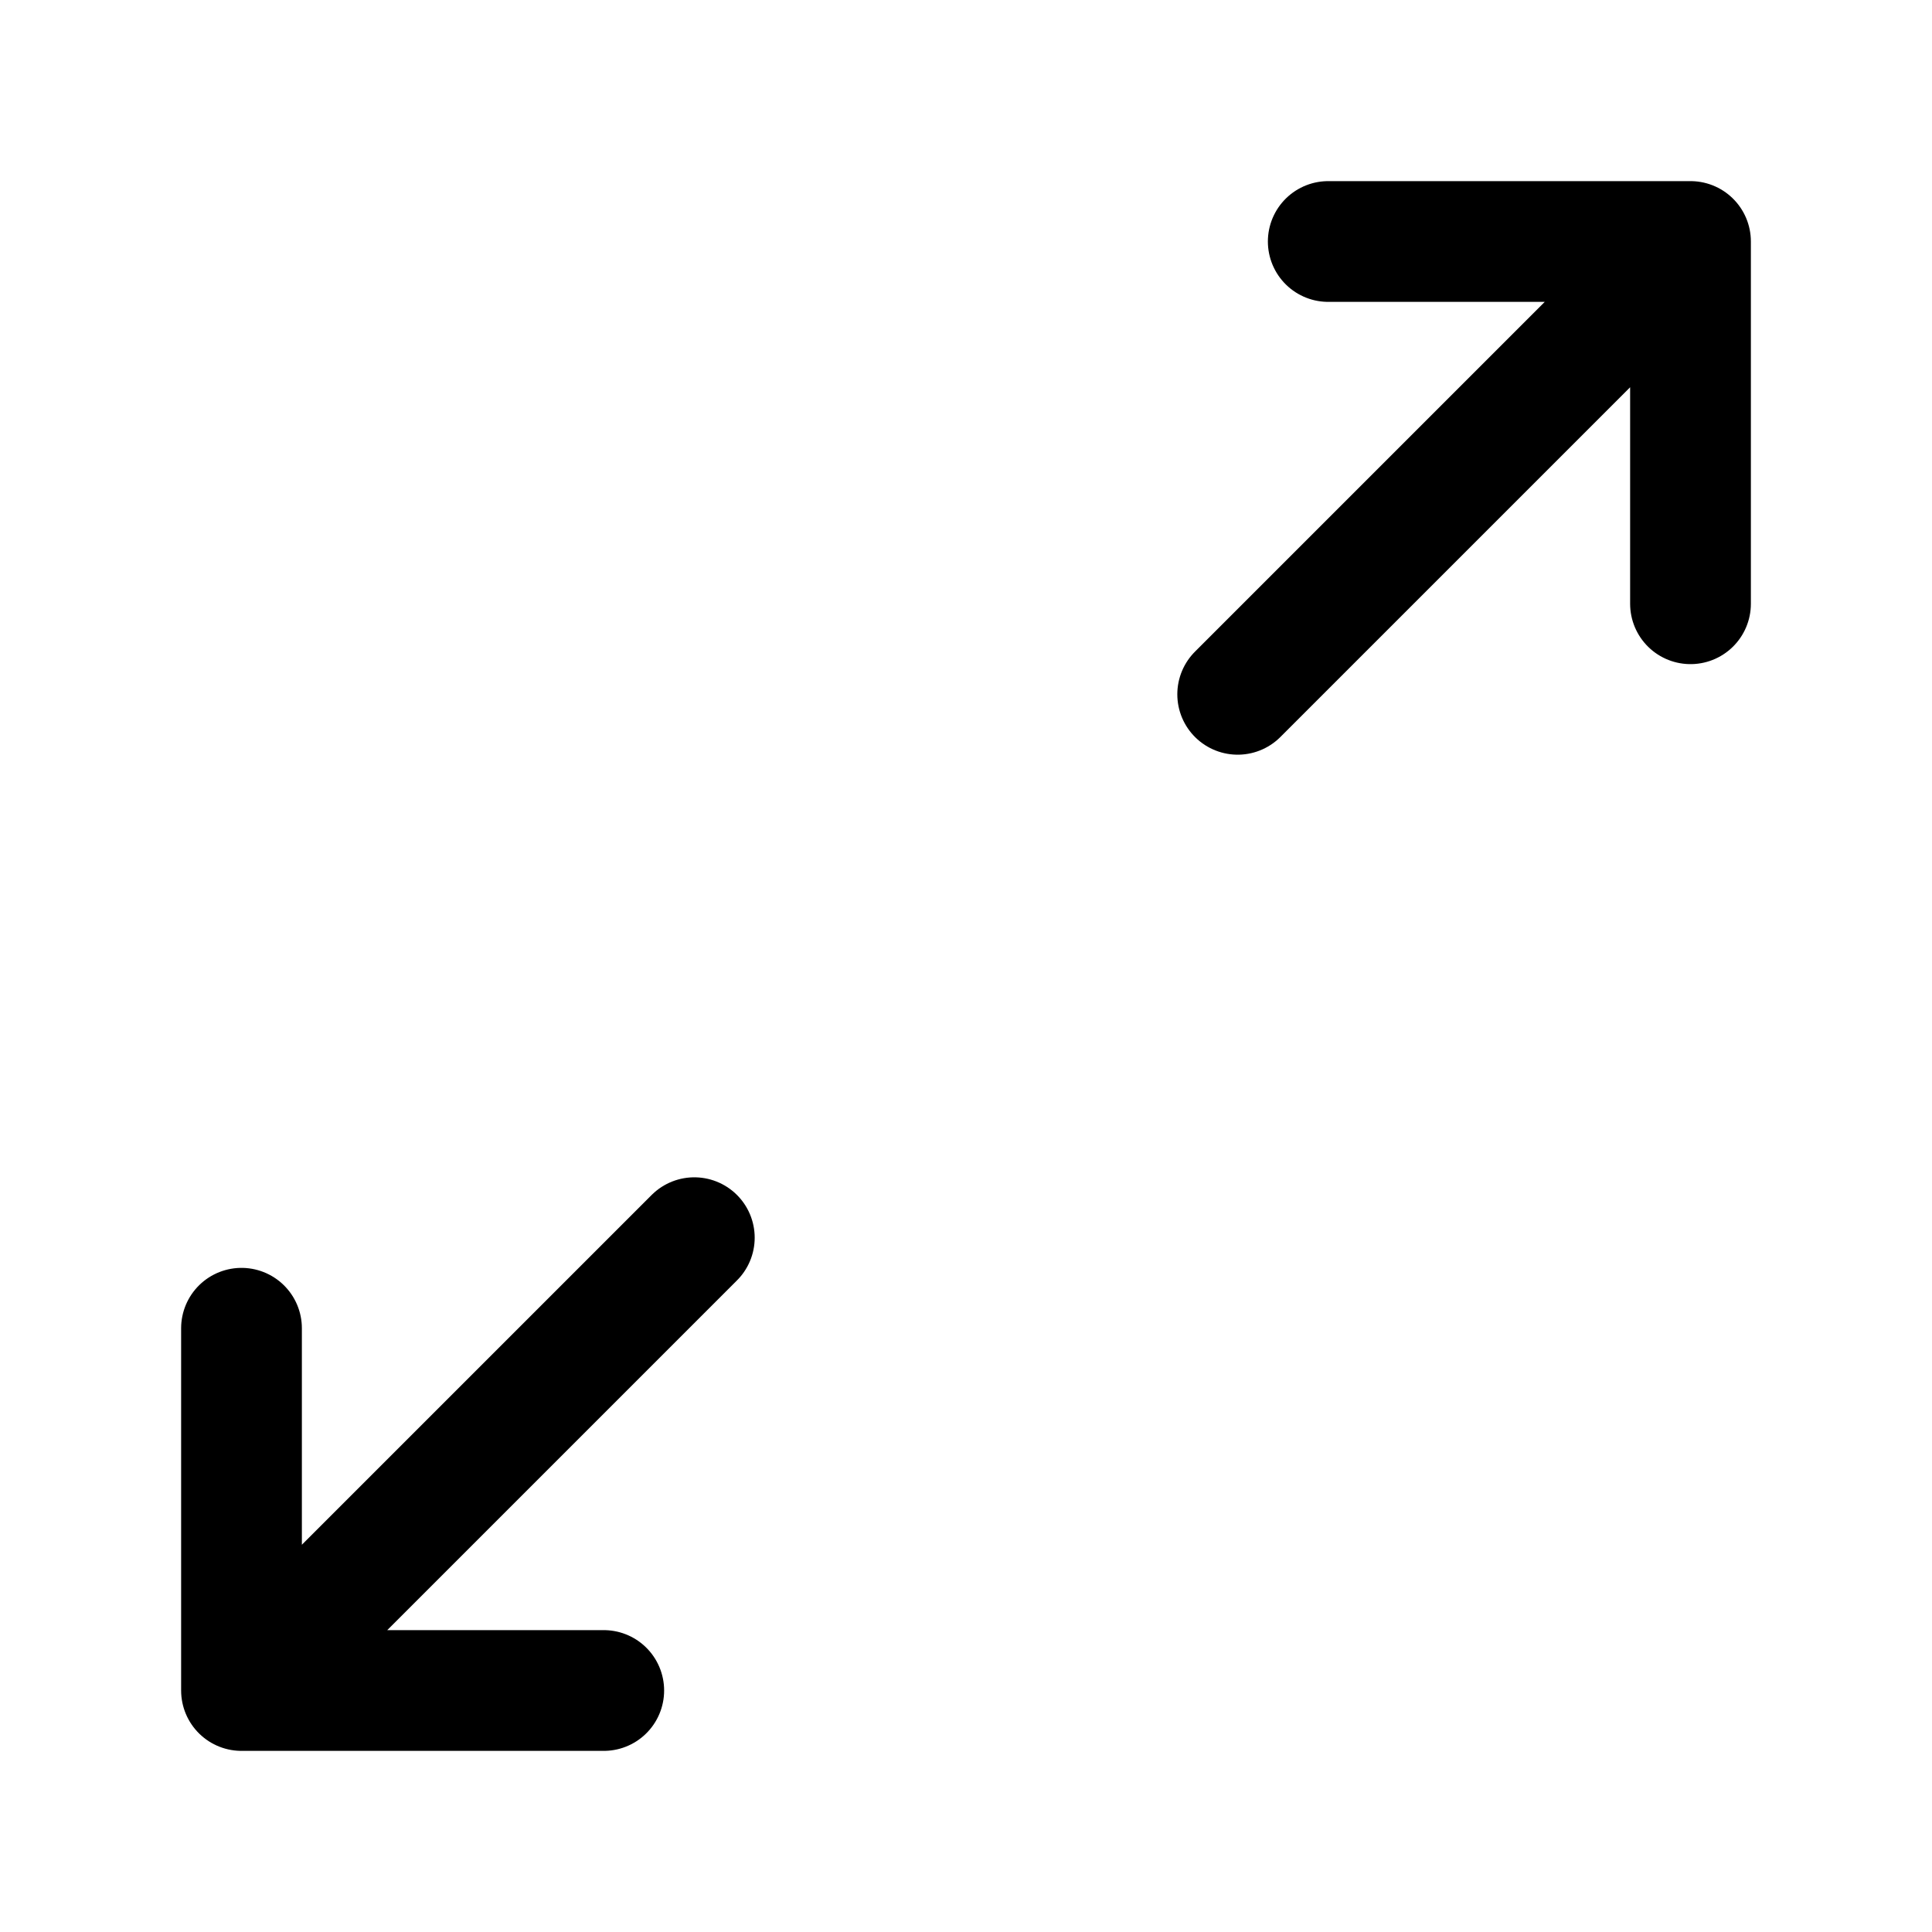
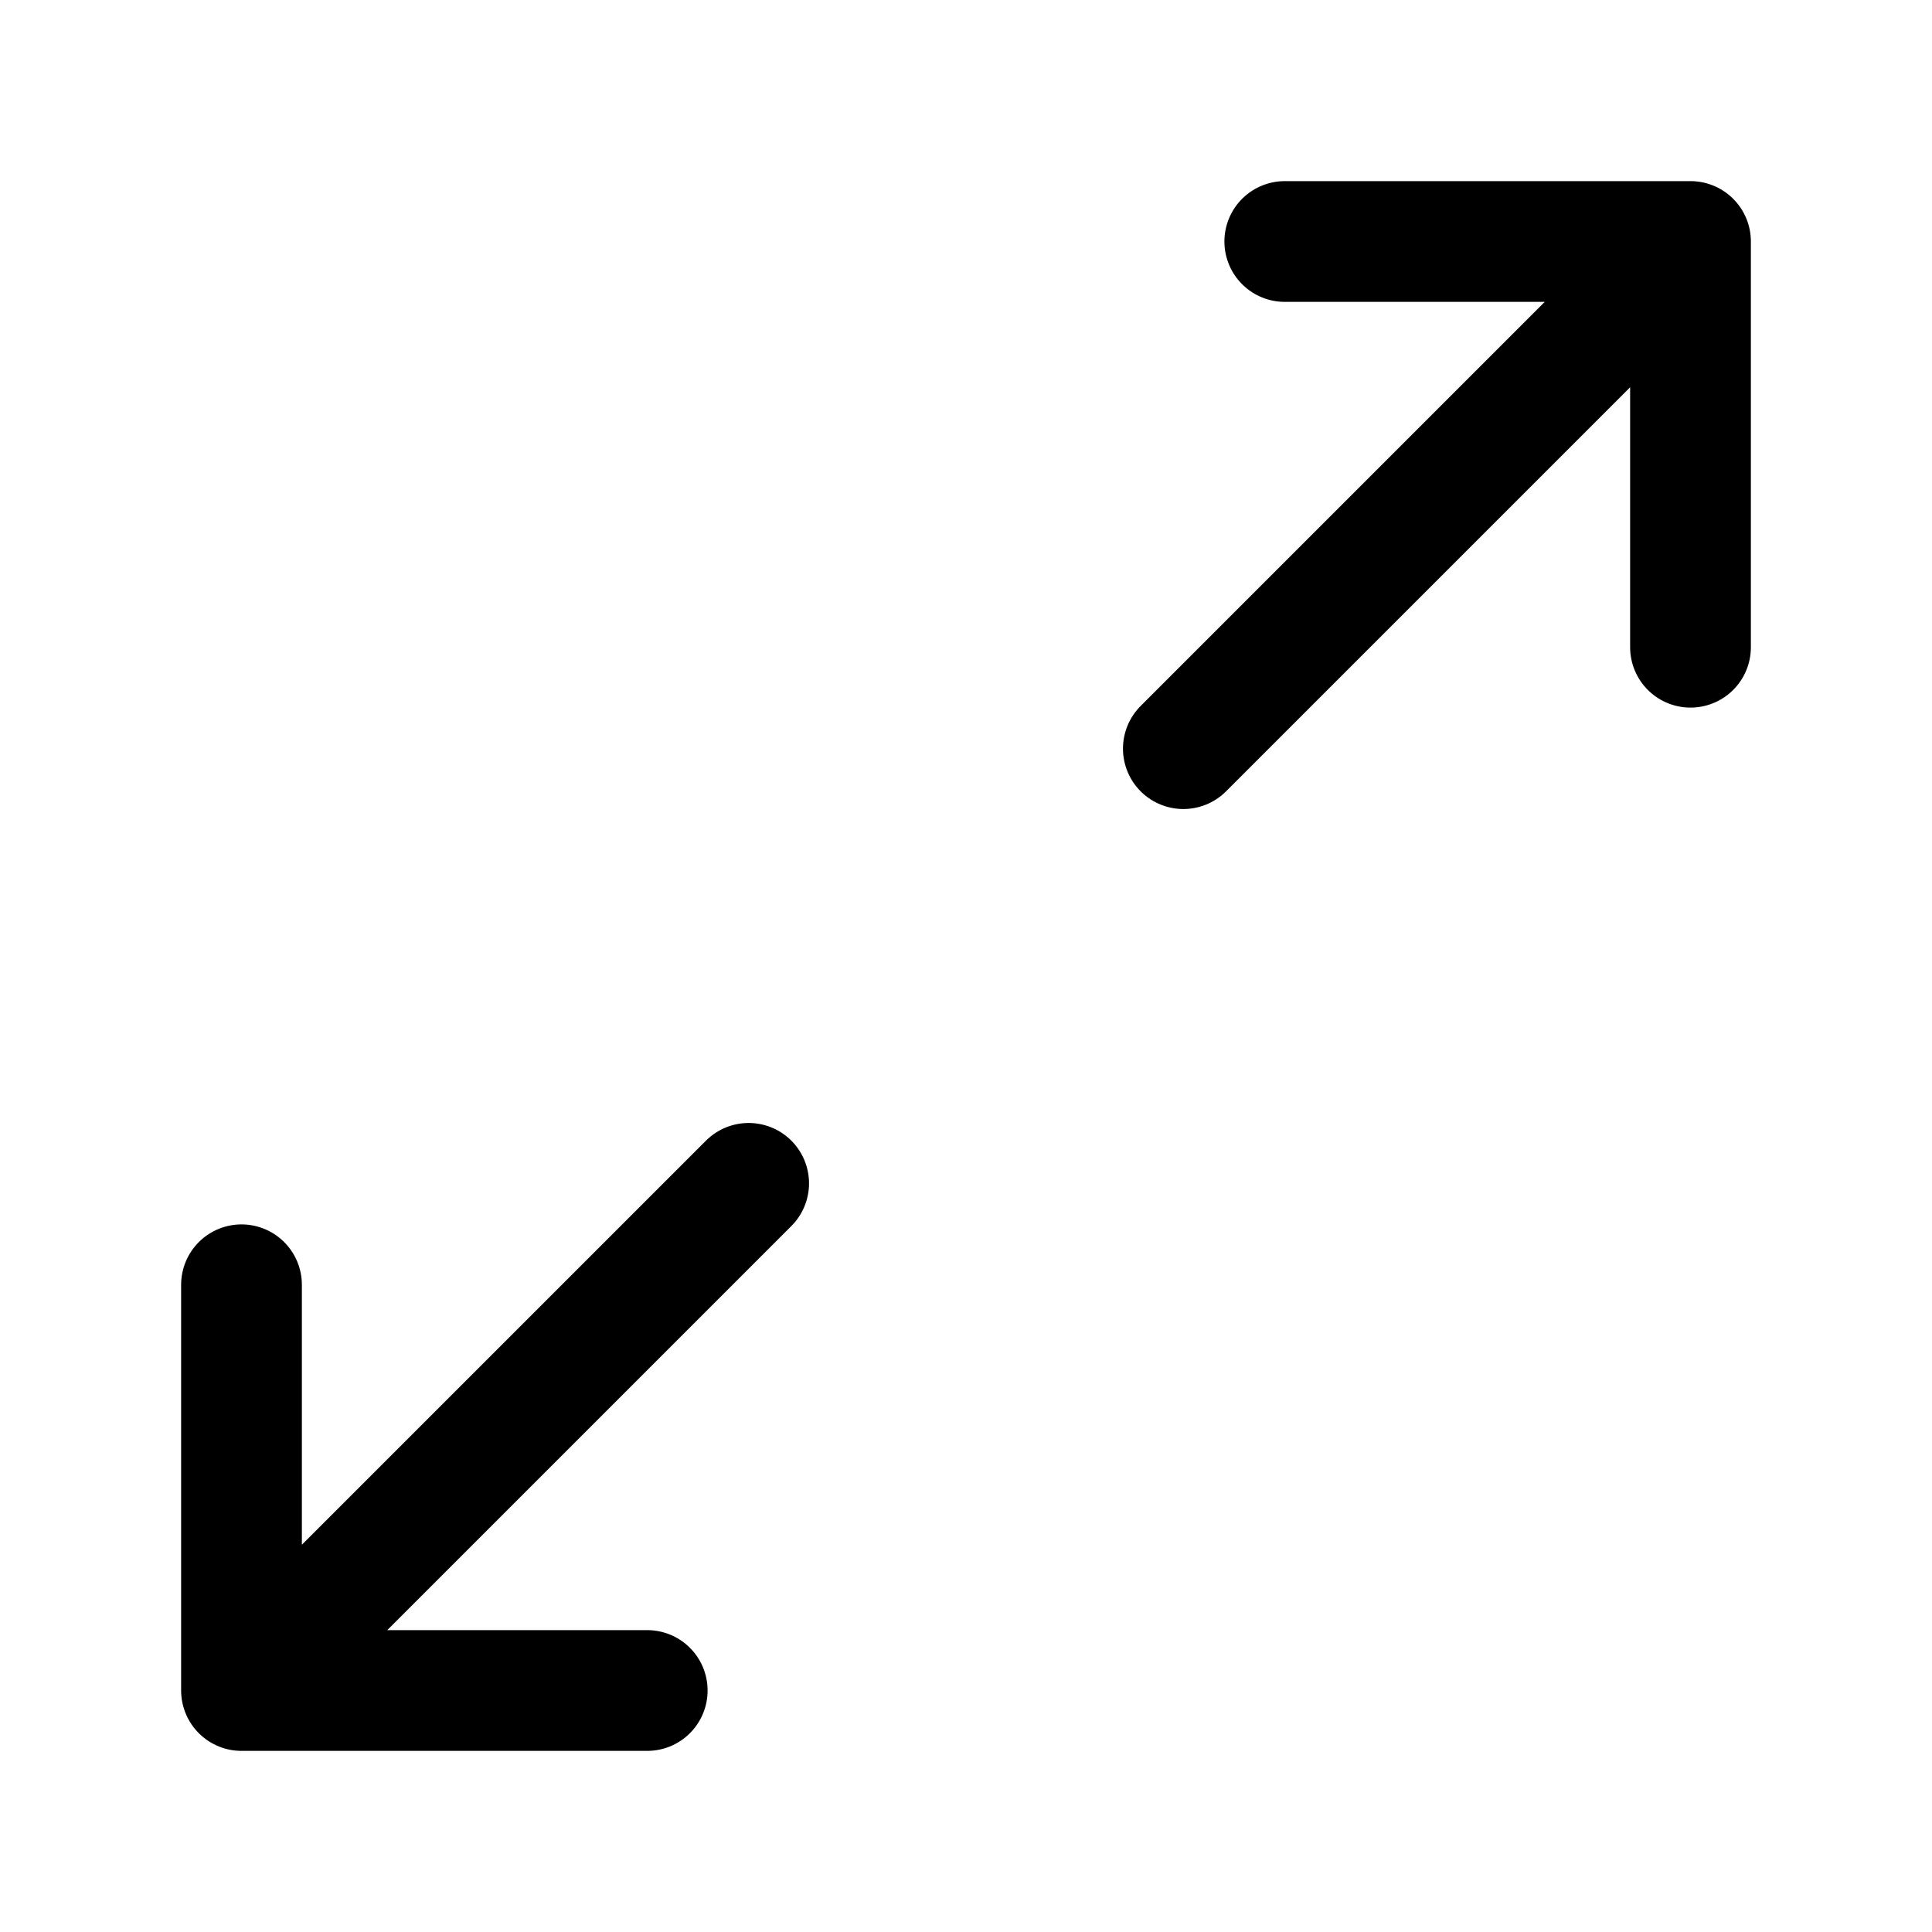
<svg xmlns="http://www.w3.org/2000/svg" fill="none" viewBox="0 0 16 16">
-   <path stroke="currentColor" stroke-linecap="round" stroke-linejoin="round" d="M10.25 5.75 14 2m0 0v3m0-3h-3m-5.25 8.25L2 14m0 0v-3m0 3h3" />
+   <path stroke="currentColor" stroke-linecap="round" stroke-linejoin="round" d="M6.2 9.8 2 14m0 0v-3.36M2 14h3.36M9.8 6.2 14 2m0 0v3.36M14 2h-3.36" />
</svg>
